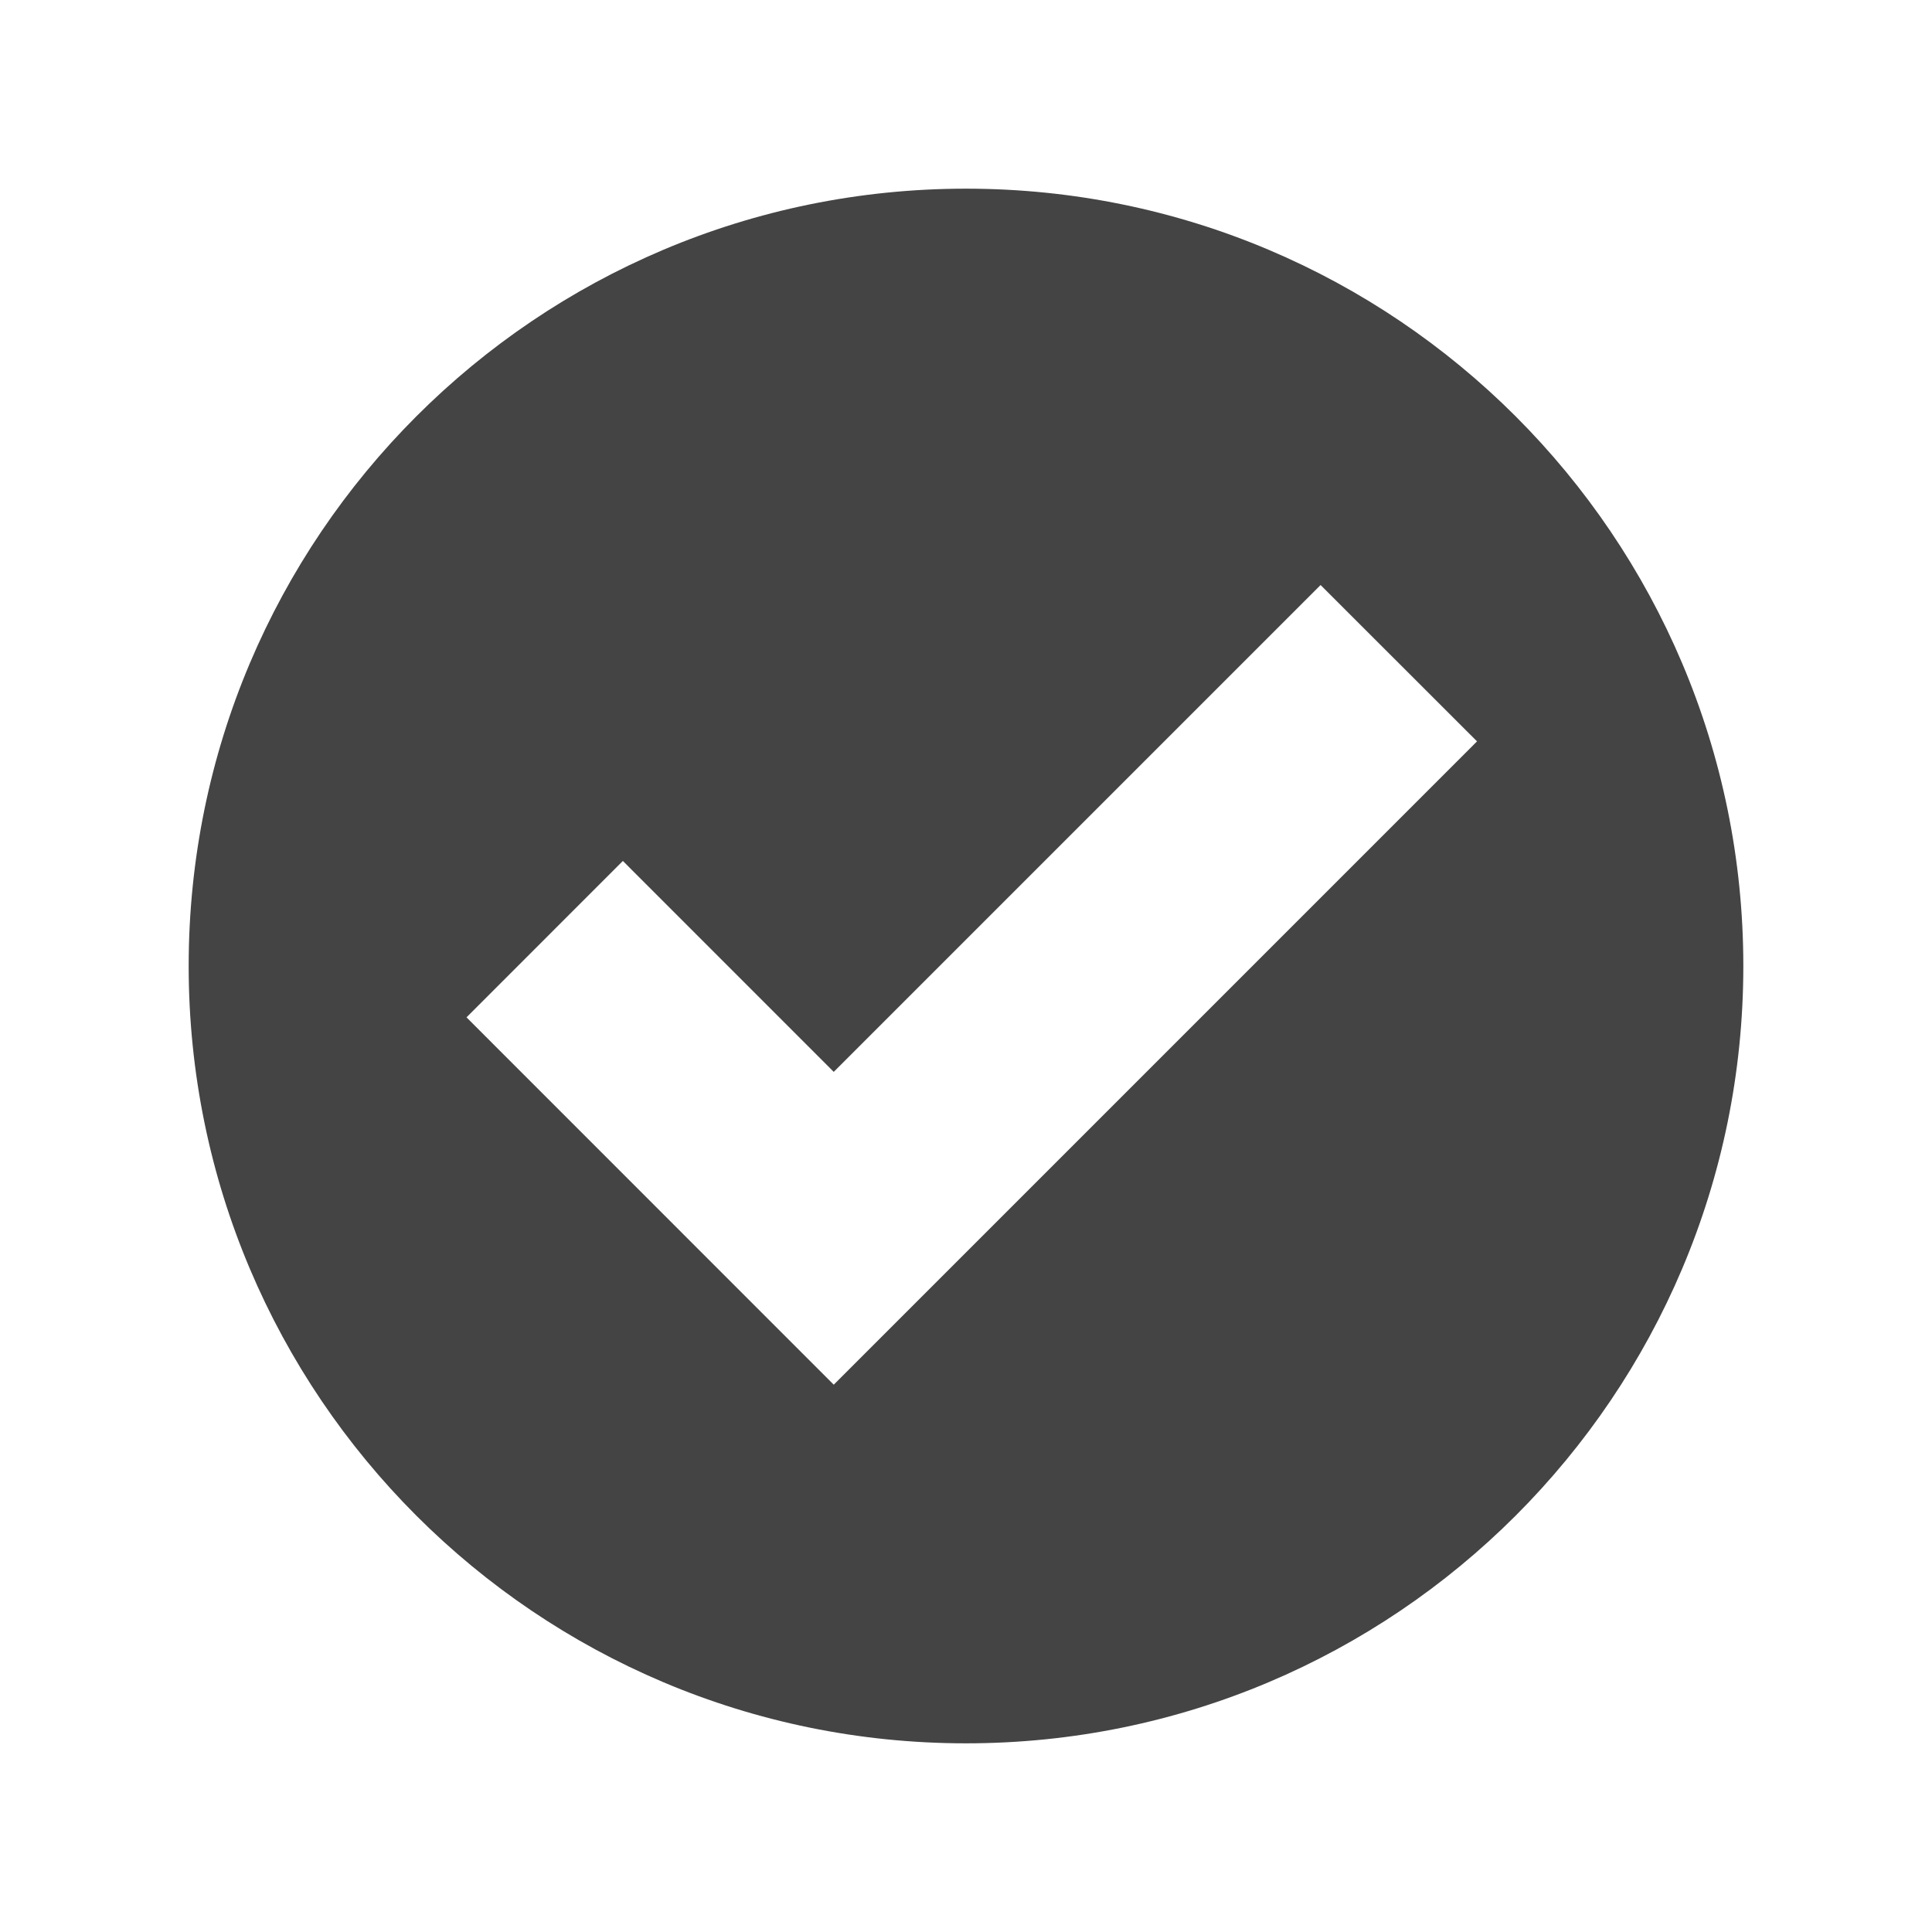
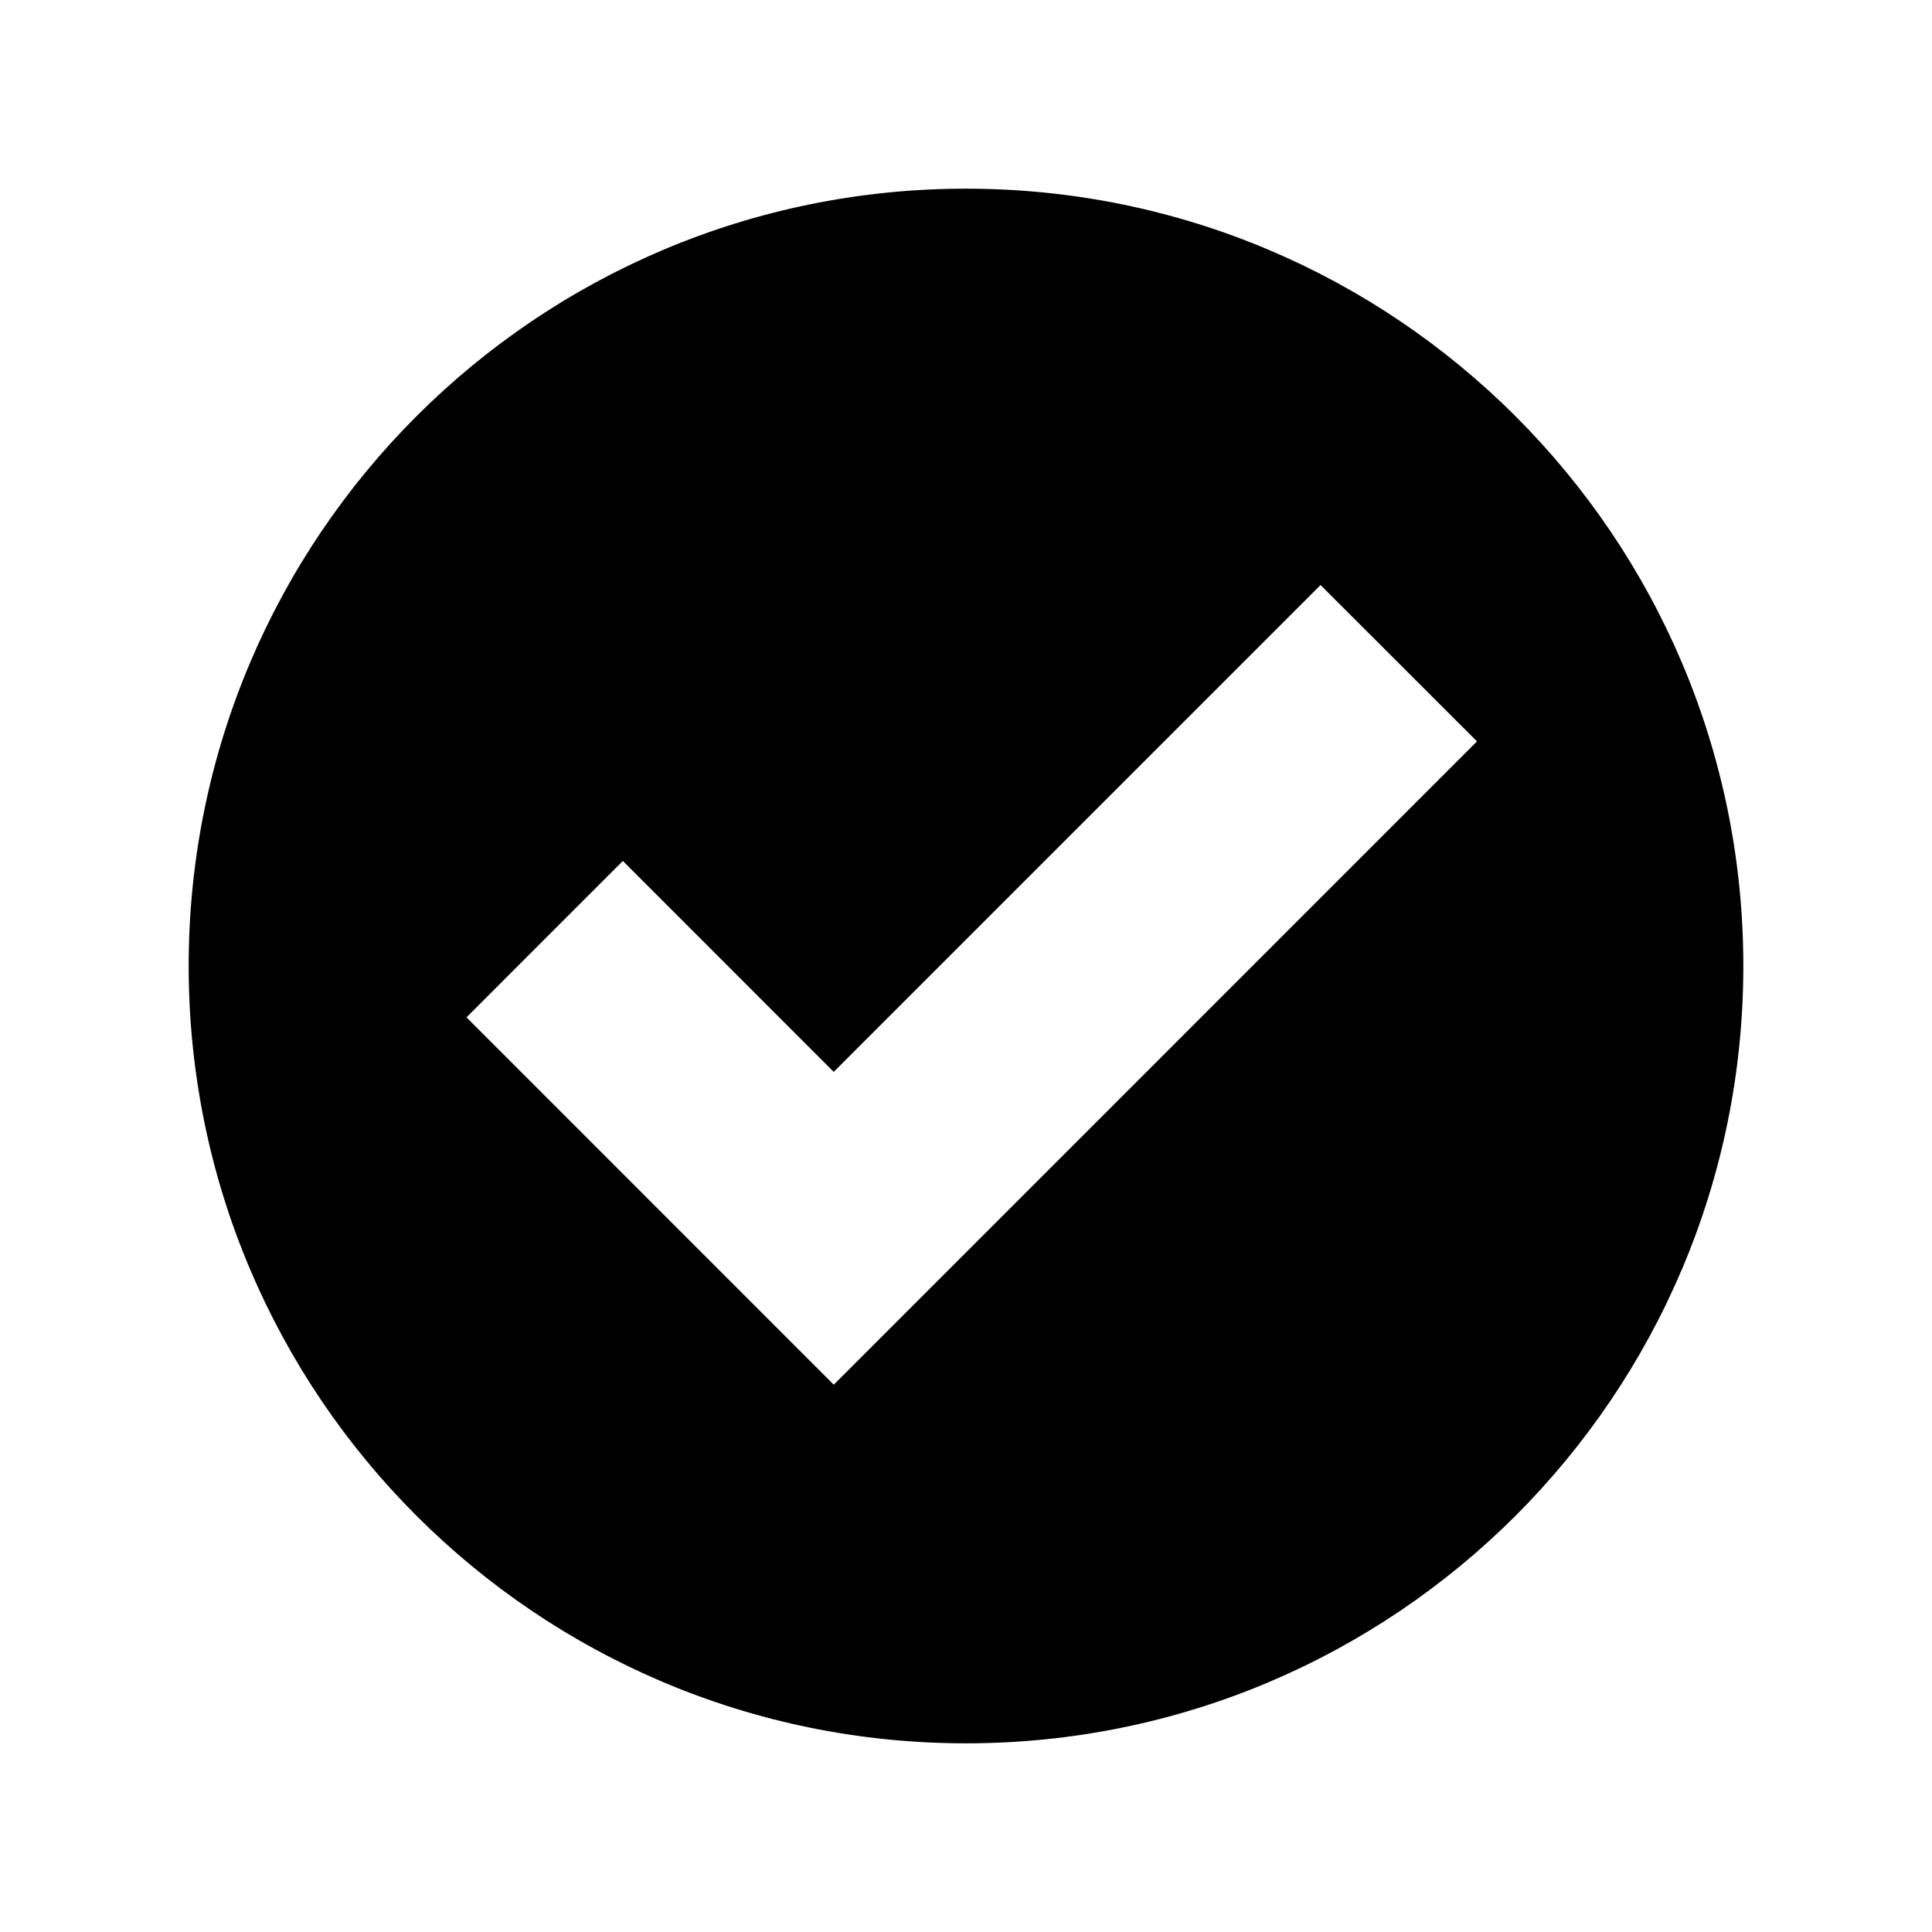
- <svg xmlns="http://www.w3.org/2000/svg" version="1.1" x="0px" y="0px" width="512px" height="512px" viewBox="0 0 512 512" enable-background="new 0 0 512 512" xml:space="preserve">
-   <path fill="#444444" id="check-mark-3-icon" d="M256,50C142.229,50,50,142.229,50,256s92.229,206,206,206s206-92.229,206-206S369.771,50,256,50z    M220.953,366.959l-97.326-97.352l41.44-41.448l55.884,55.899l129.018-129.018l41.459,41.431L220.953,366.959z" />
+ <svg xmlns="http://www.w3.org/2000/svg" version="1.1" id="Layer_1" x="0px" y="0px" width="64px" height="64px" viewBox="224 224 64 64" enable-background="new 224 224 64 64" xml:space="preserve">
+   <path id="check-mark-3-icon" d="M256,230.25c-14.221,0-25.75,11.529-25.75,25.75s11.529,25.75,25.75,25.75s25.75-11.529,25.75-25.75  S270.221,230.25,256,230.25z M251.619,269.87l-12.166-12.169l5.18-5.181l6.985,6.987l16.127-16.127l5.182,5.179L251.619,269.87z" />
</svg>
